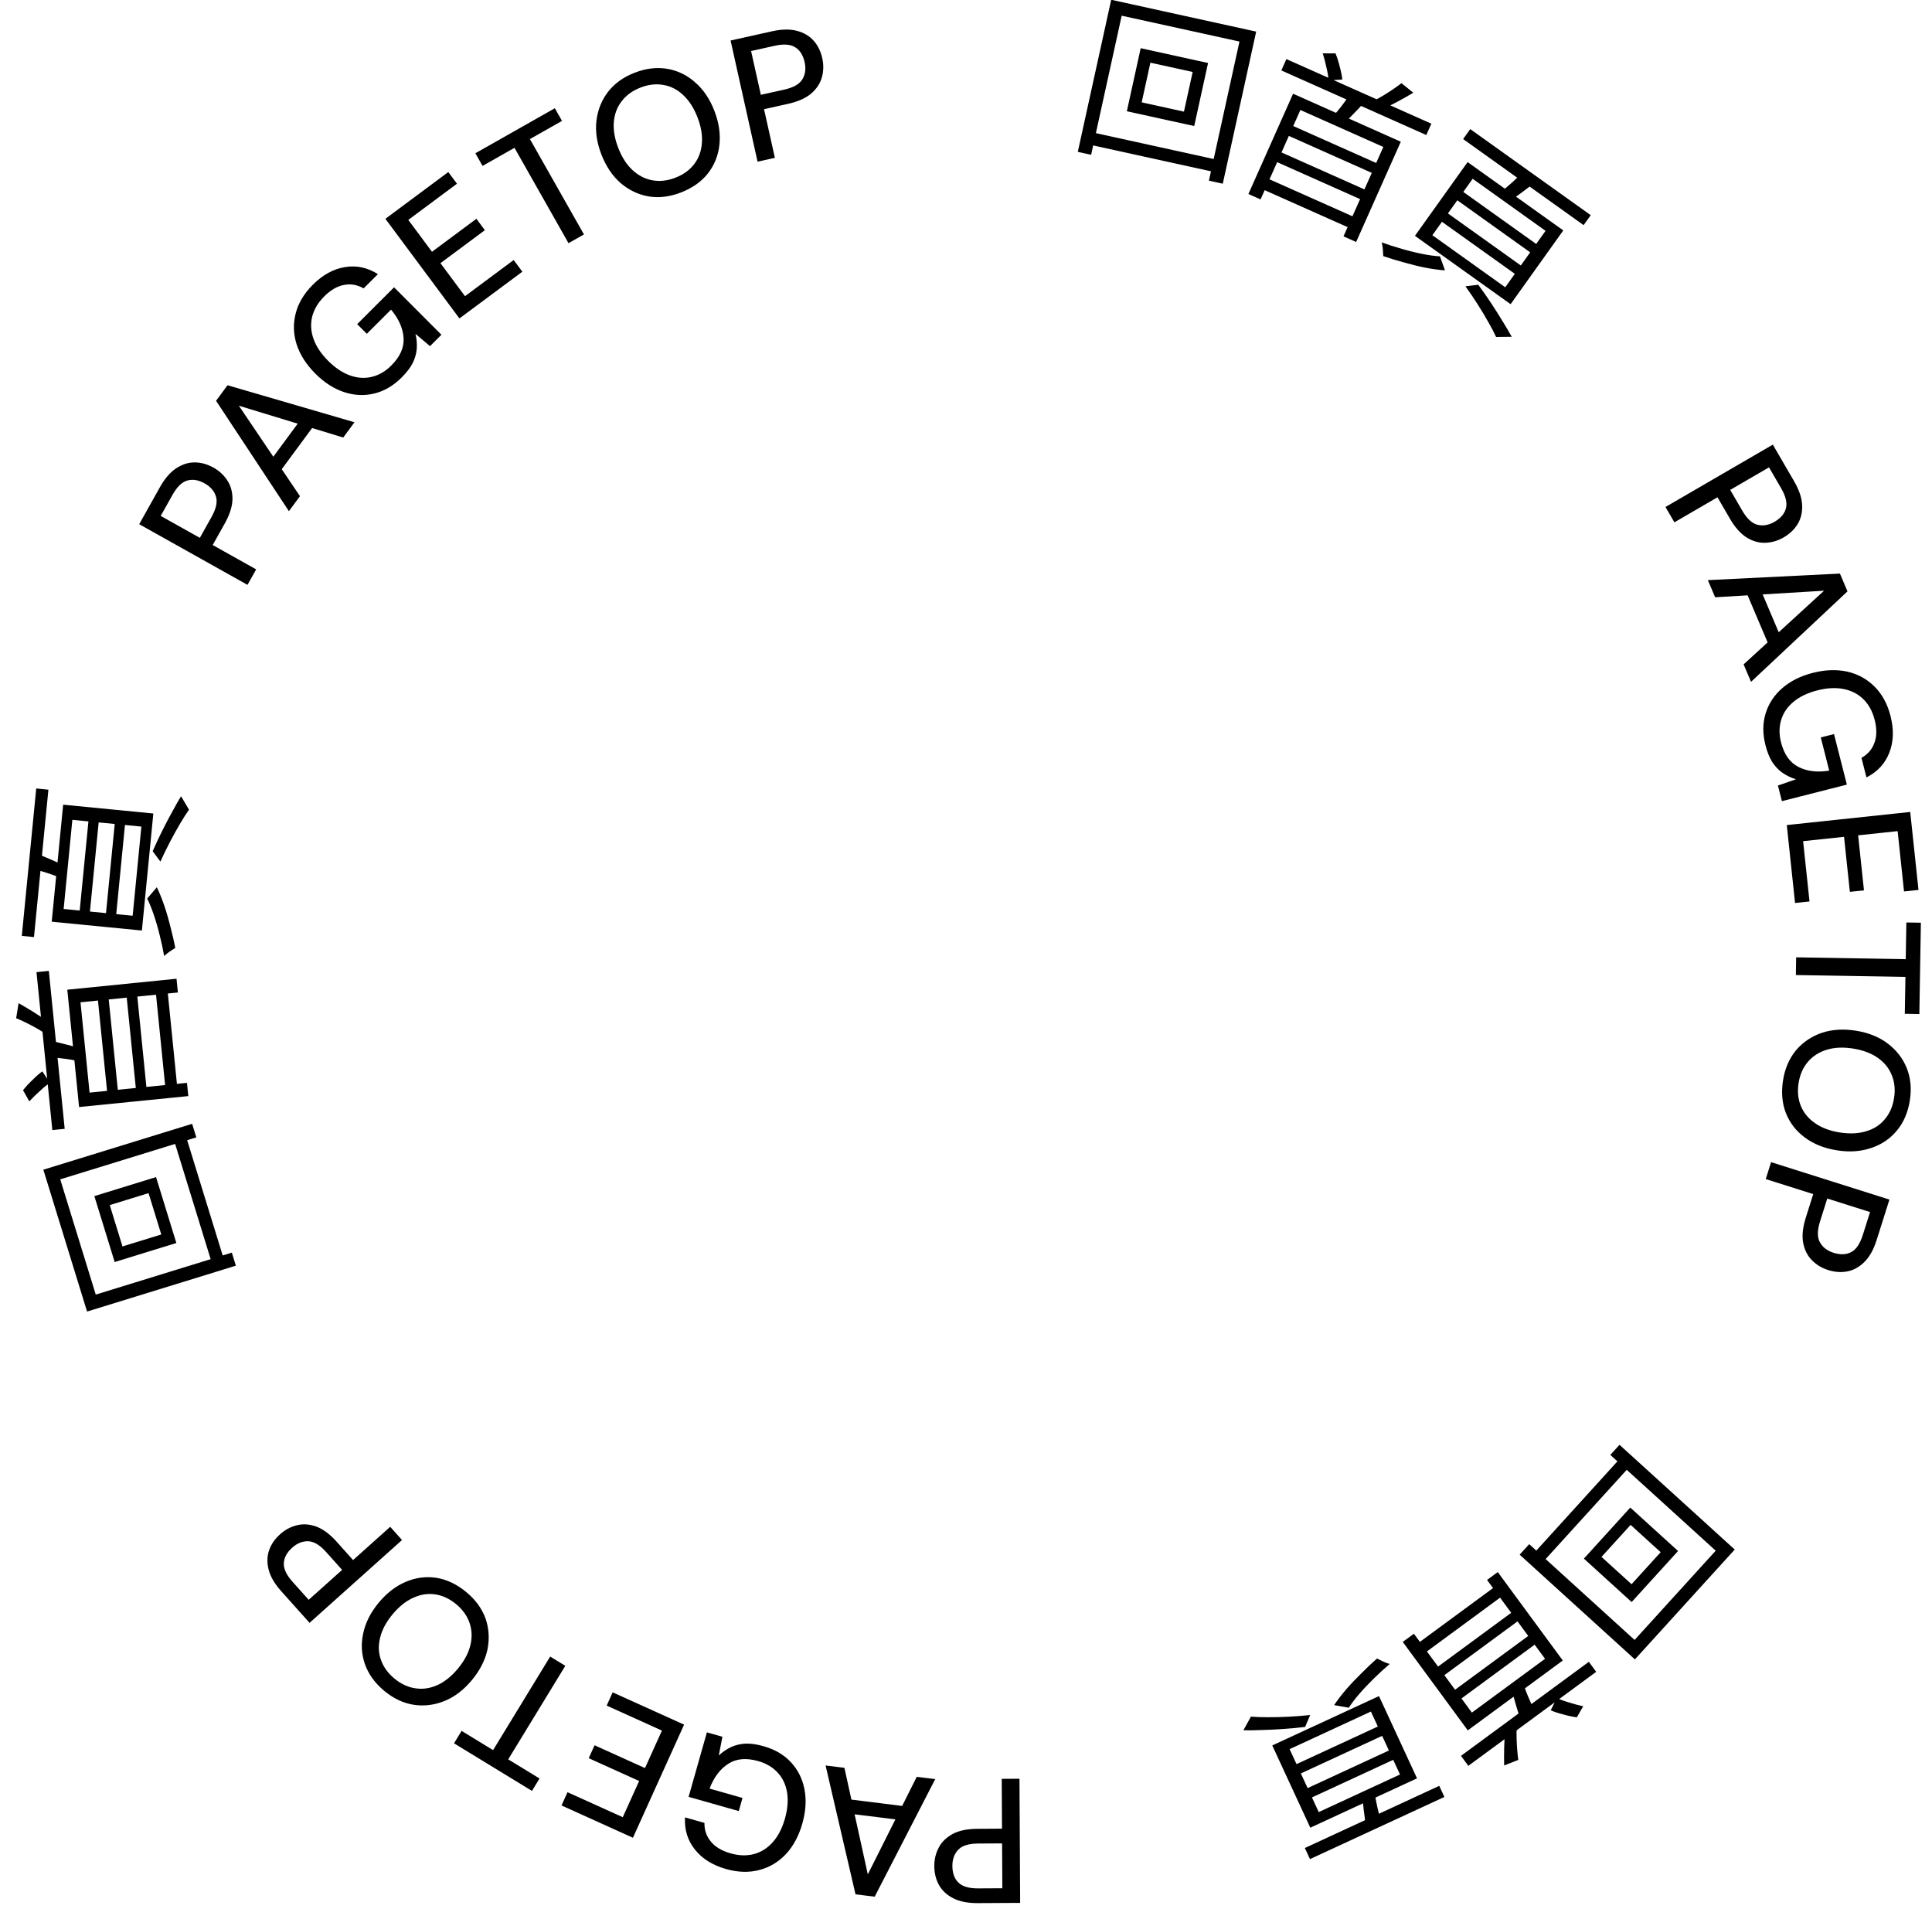
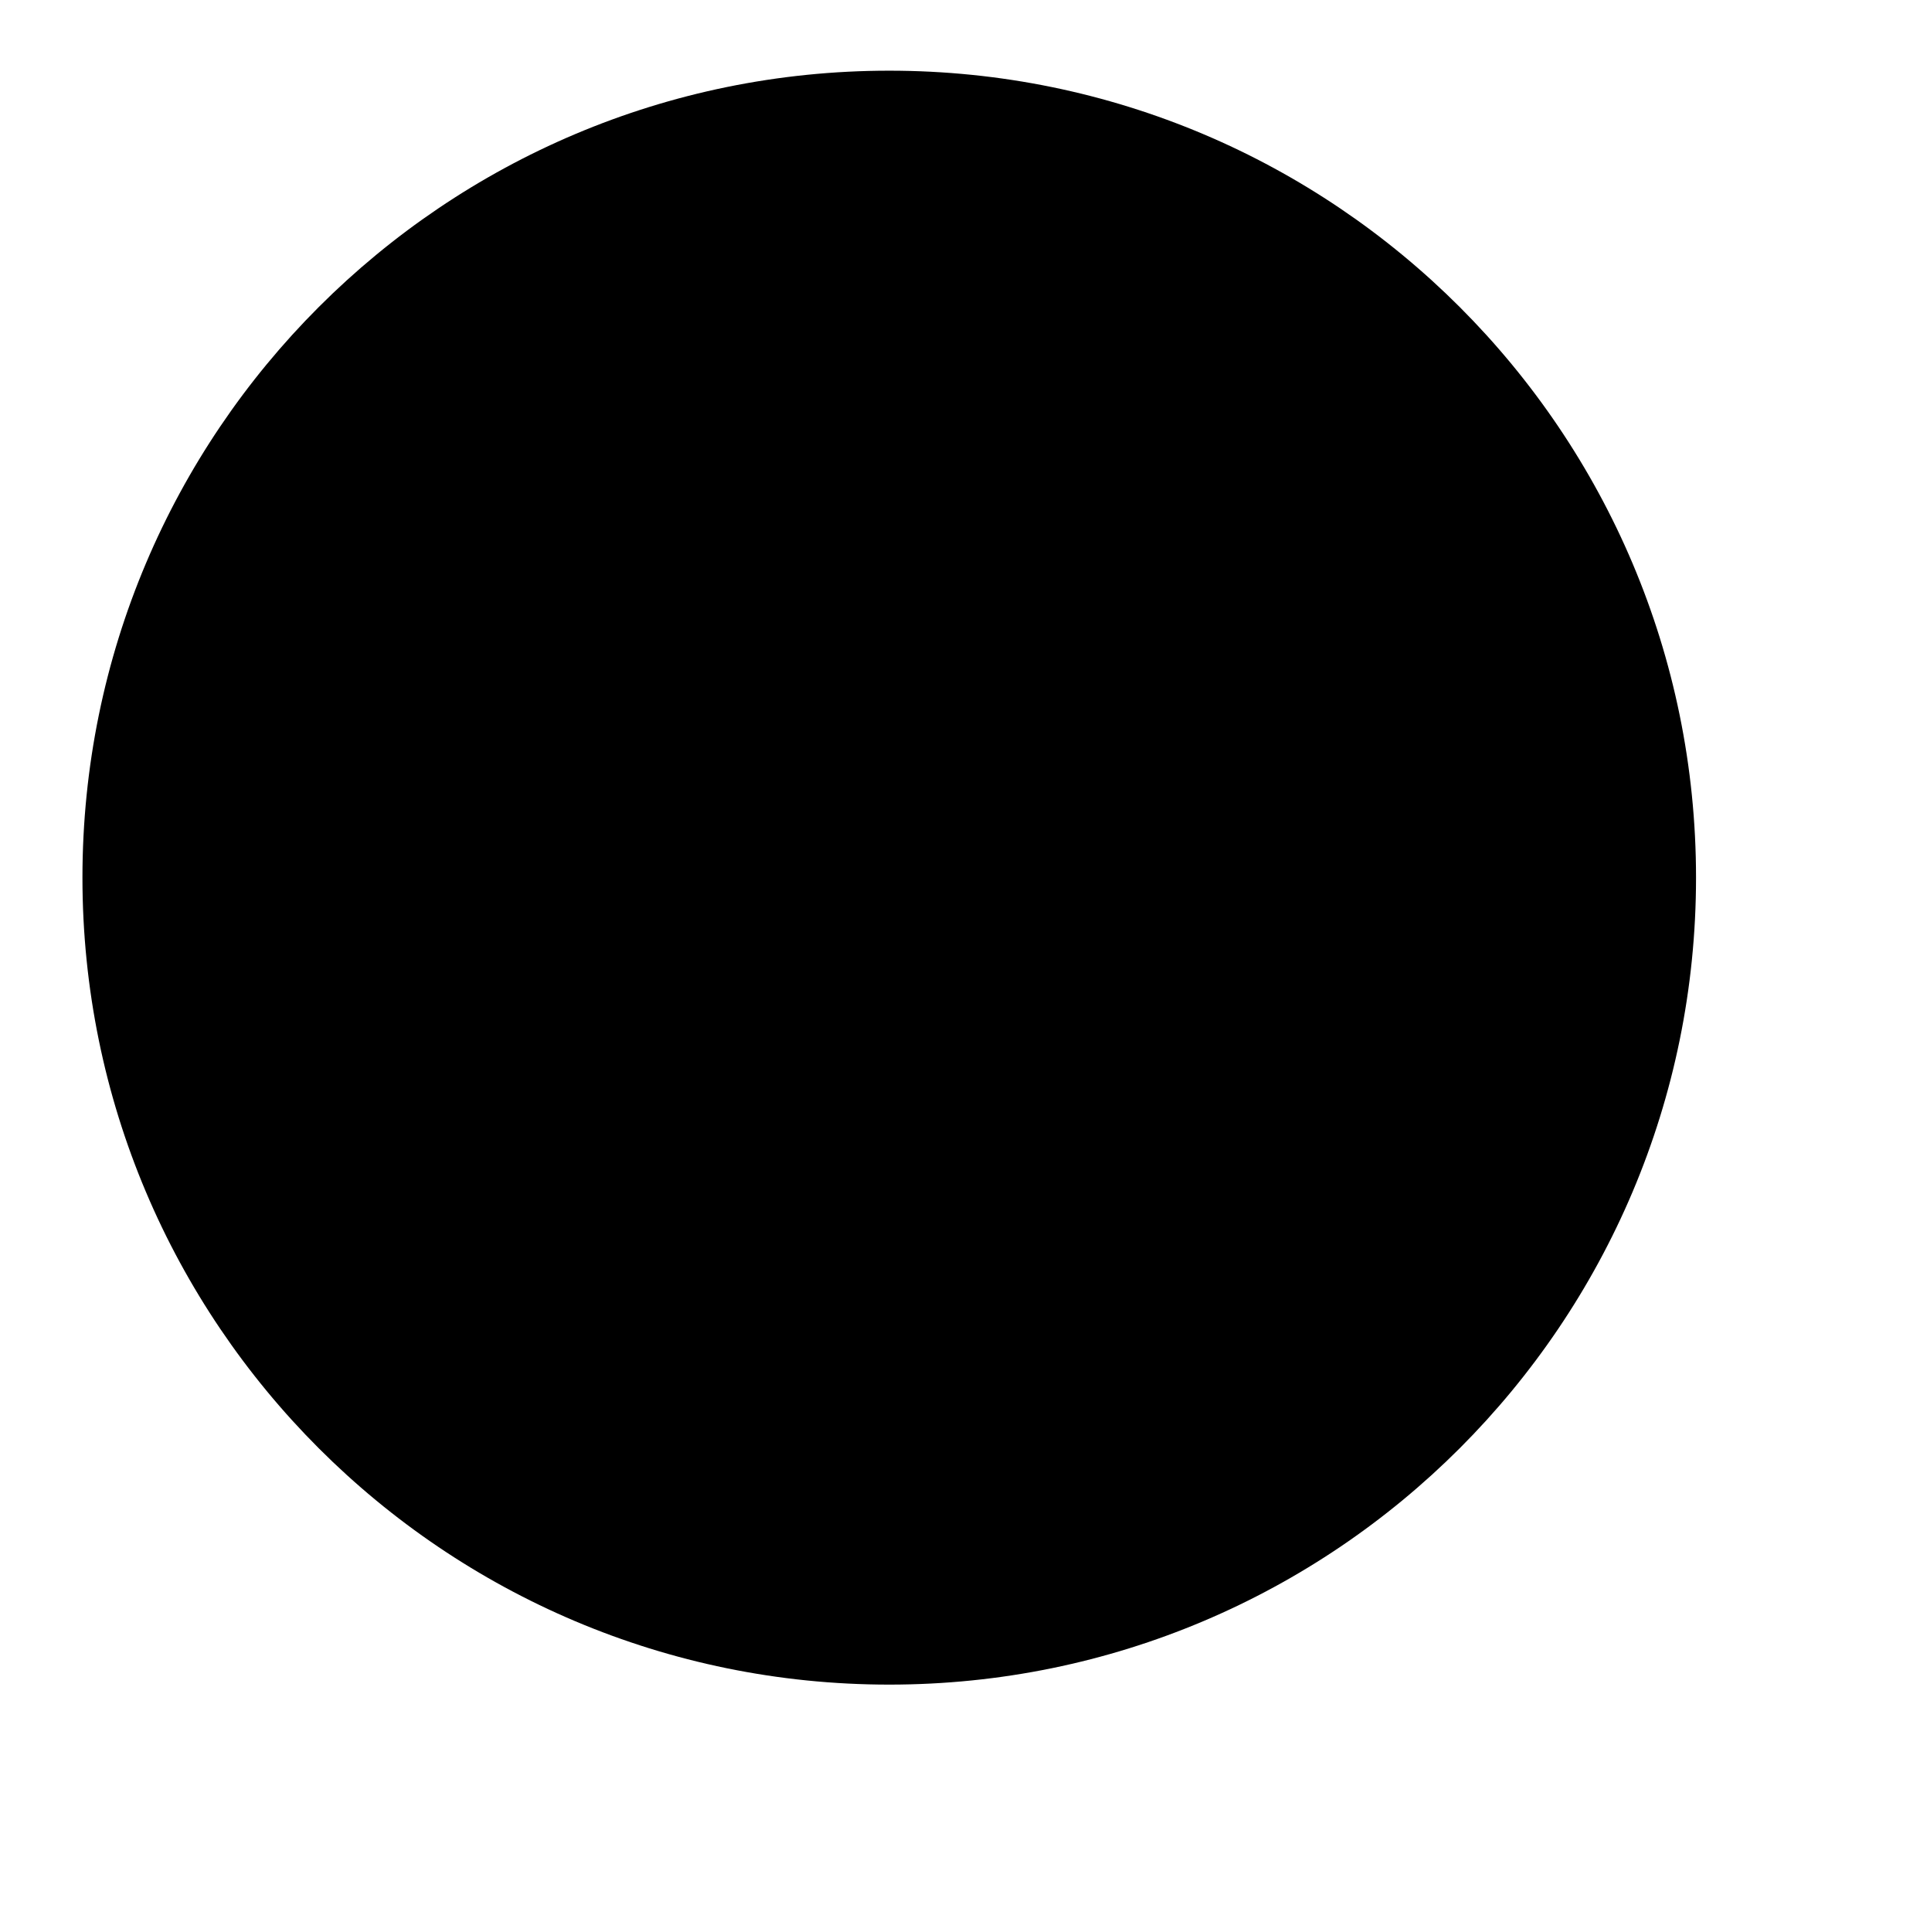
- <svg xmlns="http://www.w3.org/2000/svg" width="165" height="163" viewBox="0 0 165 163" fill="none">
-   <path d="M21.137 49.945L11.888 44.763L13.658 41.605C14.072 40.865 14.536 40.327 15.049 39.989C15.562 39.652 16.09 39.484 16.632 39.487C17.174 39.49 17.71 39.64 18.238 39.936C18.74 40.217 19.139 40.591 19.433 41.057C19.724 41.509 19.864 42.044 19.853 42.663C19.833 43.277 19.613 43.958 19.194 44.707L18.165 46.543L21.878 48.623L21.137 49.945ZM17.068 45.929L18.067 44.145C18.457 43.449 18.584 42.872 18.447 42.414C18.307 41.941 17.985 41.565 17.483 41.283C16.946 40.983 16.448 40.9 15.99 41.037C15.536 41.165 15.114 41.577 14.725 42.273L13.725 44.056L17.068 45.929ZM24.674 43.652L18.453 34.226L19.433 32.898L30.275 36.059L29.313 37.363L20.401 34.647L25.618 42.372L24.674 43.652ZM23.608 40.683L22.885 39.622L25.843 35.612L27.07 35.99L23.608 40.683ZM34.302 32.235C33.595 32.942 32.816 33.398 31.967 33.604C31.117 33.811 30.257 33.771 29.386 33.484C28.515 33.198 27.695 32.669 26.924 31.898C26.161 31.133 25.633 30.311 25.341 29.433C25.056 28.548 25.025 27.666 25.247 26.788C25.469 25.896 25.959 25.071 26.716 24.315C27.566 23.466 28.484 22.964 29.47 22.808C30.448 22.644 31.383 22.845 32.275 23.41L31.053 24.629C30.532 24.322 29.982 24.221 29.404 24.328C28.819 24.428 28.247 24.756 27.69 25.312C27.161 25.84 26.818 26.418 26.66 27.046C26.51 27.667 26.549 28.299 26.776 28.942C27.005 29.584 27.418 30.206 28.017 30.806C28.624 31.413 29.248 31.831 29.89 32.06C30.533 32.289 31.157 32.329 31.764 32.18C32.371 32.03 32.921 31.71 33.414 31.217C34.172 30.461 34.522 29.676 34.466 28.862C34.416 28.041 34.06 27.234 33.397 26.441L31.328 28.506L30.504 27.681L33.655 24.535L37.7 28.586L36.725 29.56L35.483 28.51C35.59 28.959 35.626 29.395 35.589 29.816C35.553 30.223 35.435 30.626 35.235 31.026C35.028 31.419 34.717 31.822 34.302 32.235ZM39.238 27.194L32.914 18.685L38.287 14.692L39.028 15.689L34.871 18.779L36.894 21.502L40.687 18.683L41.41 19.655L37.617 22.474L39.713 25.294L43.87 22.204L44.611 23.201L39.238 27.194ZM48.554 20.767L43.94 12.623L41.212 14.169L40.6 13.088L47.386 9.243L47.998 10.324L45.258 11.877L49.872 20.02L48.554 20.767ZM58.164 16.434C57.214 16.804 56.294 16.918 55.405 16.776C54.521 16.622 53.724 16.244 53.014 15.643C52.309 15.028 51.759 14.213 51.363 13.197C50.972 12.19 50.83 11.227 50.938 10.307C51.052 9.375 51.382 8.553 51.929 7.842C52.485 7.127 53.239 6.585 54.189 6.215C55.158 5.838 56.089 5.725 56.982 5.876C57.875 6.027 58.669 6.412 59.364 7.029C60.066 7.634 60.612 8.44 61.004 9.447C61.399 10.463 61.544 11.436 61.44 12.365C61.341 13.281 61.014 14.096 60.458 14.811C59.898 15.516 59.133 16.057 58.164 16.434ZM57.69 15.172C58.367 14.909 58.899 14.523 59.287 14.015C59.674 13.507 59.893 12.912 59.942 12.232C60.001 11.549 59.875 10.807 59.564 10.007C59.253 9.207 58.844 8.575 58.339 8.111C57.843 7.643 57.282 7.357 56.657 7.254C56.028 7.141 55.375 7.216 54.697 7.48C54.02 7.744 53.487 8.129 53.1 8.638C52.709 9.136 52.484 9.728 52.425 10.412C52.366 11.095 52.492 11.837 52.803 12.637C53.114 13.437 53.523 14.069 54.028 14.533C54.534 14.997 55.101 15.286 55.73 15.399C56.359 15.511 57.012 15.436 57.69 15.172ZM64.699 13.808L62.395 3.46L65.928 2.673C66.756 2.489 67.466 2.475 68.06 2.633C68.654 2.79 69.13 3.072 69.49 3.478C69.849 3.884 70.095 4.383 70.226 4.974C70.351 5.536 70.338 6.082 70.188 6.612C70.044 7.13 69.738 7.591 69.27 7.996C68.799 8.39 68.145 8.681 67.307 8.867L65.252 9.325L66.177 13.479L64.699 13.808ZM64.979 8.098L66.975 7.653C67.753 7.48 68.268 7.19 68.519 6.782C68.777 6.363 68.844 5.872 68.718 5.31C68.585 4.709 68.314 4.283 67.906 4.033C67.509 3.78 66.921 3.74 66.142 3.913L64.146 4.358L64.979 8.098ZM98.248 5.352L97.505 8.739L101.114 9.532L101.858 6.144L98.248 5.352ZM97.419 4.115L103.173 5.379L101.991 10.763L96.237 9.5L97.419 4.115ZM94.9 -0.02L107.282 2.699L104.43 15.687L103.246 15.427L105.855 3.548L95.796 1.34L93.187 13.218L92.048 12.968L94.9 -0.02ZM93.105 11.262L104.333 13.727L104.102 14.777L92.875 12.312L93.105 11.262ZM110.228 10.663L117.823 14.047L117.447 14.891L109.852 11.507L110.228 10.663ZM109.223 12.918L116.818 16.302L116.448 17.132L108.853 13.748L109.223 12.918ZM108.2 15.214L115.836 18.617L115.423 19.544L107.787 16.141L108.2 15.214ZM109.863 5.045L122.244 10.562L121.812 11.53L109.431 6.014L109.863 5.045ZM110.435 8.003L119.634 12.102L115.819 20.665L114.74 20.184L118.142 12.548L111.059 9.392L107.657 17.028L106.619 16.566L110.435 8.003ZM115.299 8.064L116.528 8.728C116.218 9.076 115.893 9.423 115.551 9.768C115.222 10.108 114.928 10.397 114.667 10.635L113.739 10.039C113.907 9.86 114.086 9.657 114.275 9.432C114.468 9.197 114.652 8.959 114.826 8.716C115.01 8.477 115.167 8.26 115.299 8.064ZM119.69 7.103L120.702 7.919C120.28 8.172 119.843 8.42 119.393 8.662C118.943 8.903 118.538 9.104 118.179 9.265L117.416 8.56C117.659 8.436 117.917 8.291 118.19 8.125C118.462 7.96 118.726 7.79 118.98 7.616C119.248 7.436 119.485 7.266 119.69 7.103ZM112.966 4.555L114.058 4.56C114.205 4.924 114.329 5.316 114.429 5.737C114.542 6.152 114.612 6.504 114.639 6.792L113.462 6.865C113.449 6.571 113.39 6.208 113.285 5.774C113.193 5.335 113.087 4.929 112.966 4.555ZM124.46 17.104L123.659 18.225L129.883 22.67L130.684 21.549L124.46 17.104ZM123.149 18.94L122.33 20.086L128.554 24.531L129.373 23.385L123.149 18.94ZM125.772 15.267L124.971 16.389L131.195 20.834L131.996 19.713L125.772 15.267ZM125.339 13.841L133.51 19.677L129.012 25.975L120.841 20.139L125.339 13.841ZM125.152 24.447L126.249 24.318C126.623 24.821 126.988 25.342 127.346 25.884C127.704 26.425 128.033 26.945 128.334 27.445C128.64 27.937 128.898 28.375 129.107 28.76L127.774 28.776C127.604 28.406 127.381 27.98 127.105 27.498C126.837 27.021 126.537 26.521 126.204 25.998C125.87 25.474 125.52 24.957 125.152 24.447ZM125.564 11.024L135.855 18.375L135.247 19.225L124.957 11.875L125.564 11.024ZM130.004 14.736L131.004 15.655C130.645 15.931 130.282 16.206 129.915 16.477C129.553 16.74 129.236 16.966 128.964 17.156L128.212 16.359C128.482 16.155 128.79 15.897 129.136 15.586C129.483 15.275 129.772 14.991 130.004 14.736ZM122.978 21.889L123.406 23.088C122.886 23.052 122.316 22.973 121.695 22.852C121.088 22.729 120.476 22.577 119.86 22.398C119.246 22.232 118.671 22.057 118.133 21.871C118.13 21.72 118.119 21.526 118.101 21.29C118.078 21.063 118.045 20.866 118.003 20.699C118.534 20.892 119.104 21.076 119.712 21.25C120.328 21.43 120.925 21.576 121.501 21.69C122.077 21.804 122.57 21.87 122.978 21.889ZM142.239 43.295L151.406 37.97L153.225 41.099C153.651 41.833 153.878 42.506 153.908 43.12C153.937 43.733 153.813 44.273 153.534 44.738C153.256 45.203 152.855 45.588 152.331 45.892C151.833 46.181 151.309 46.334 150.758 46.351C150.221 46.371 149.689 46.219 149.162 45.894C148.643 45.565 148.169 45.029 147.738 44.287L146.68 42.467L143 44.605L142.239 43.295ZM147.767 41.835L148.794 43.603C149.195 44.293 149.627 44.696 150.091 44.811C150.569 44.931 151.057 44.846 151.555 44.557C152.087 44.247 152.411 43.861 152.527 43.396C152.648 42.941 152.508 42.368 152.107 41.679L151.08 39.911L147.767 41.835ZM145.857 49.541L157.137 48.981L157.782 50.501L149.545 58.227L148.911 56.735L155.783 50.444L146.479 51.005L145.857 49.541ZM148.955 50.135L150.236 50.051L152.184 54.638L151.234 55.502L148.955 50.135ZM150.776 63.631C150.53 62.663 150.534 61.76 150.79 60.924C151.046 60.088 151.519 59.368 152.21 58.766C152.9 58.163 153.773 57.726 154.83 57.457C155.877 57.191 156.853 57.156 157.757 57.353C158.664 57.559 159.439 57.982 160.081 58.621C160.735 59.267 161.194 60.108 161.458 61.145C161.755 62.31 161.719 63.356 161.351 64.283C160.992 65.208 160.343 65.91 159.402 66.389L158.976 64.716C159.506 64.424 159.873 64.003 160.076 63.451C160.289 62.897 160.299 62.238 160.104 61.475C159.92 60.751 159.598 60.161 159.138 59.705C158.68 59.259 158.117 58.97 157.448 58.838C156.779 58.706 156.033 58.745 155.211 58.954C154.38 59.166 153.702 59.49 153.177 59.926C152.652 60.361 152.3 60.878 152.119 61.477C151.938 62.075 151.933 62.712 152.105 63.387C152.369 64.424 152.866 65.126 153.595 65.492C154.326 65.869 155.202 65.974 156.222 65.808L155.501 62.975L156.631 62.687L157.73 67.002L152.182 68.415L151.842 67.08L153.379 66.548C152.937 66.41 152.545 66.218 152.201 65.972C151.869 65.734 151.583 65.427 151.341 65.05C151.109 64.672 150.921 64.199 150.776 63.631ZM152.598 70.457L163.14 69.338L163.846 75.995L162.611 76.126L162.065 70.975L158.691 71.333L159.19 76.032L157.985 76.16L157.487 71.461L153.992 71.832L154.539 76.982L153.304 77.113L152.598 70.457ZM153.398 81.751L162.757 81.91L162.81 78.775L164.051 78.796L163.919 86.595L162.677 86.574L162.731 83.424L153.373 83.265L153.398 81.751ZM152.277 92.263C152.436 91.256 152.8 90.404 153.37 89.707C153.948 89.021 154.676 88.522 155.553 88.211C156.438 87.911 157.42 87.846 158.497 88.016C159.564 88.184 160.468 88.546 161.208 89.103C161.957 89.67 162.501 90.369 162.84 91.2C163.177 92.04 163.267 92.964 163.108 93.971C162.946 94.998 162.575 95.86 161.995 96.555C161.415 97.251 160.684 97.744 159.8 98.034C158.924 98.335 157.953 98.402 156.886 98.234C155.809 98.064 154.895 97.7 154.145 97.142C153.403 96.596 152.863 95.903 152.526 95.062C152.198 94.224 152.115 93.29 152.277 92.263ZM153.606 92.488C153.493 93.206 153.558 93.861 153.802 94.451C154.047 95.041 154.45 95.529 155.013 95.914C155.574 96.309 156.279 96.574 157.126 96.708C157.974 96.841 158.726 96.806 159.381 96.603C160.035 96.41 160.564 96.069 160.968 95.581C161.382 95.094 161.646 94.492 161.759 93.774C161.873 93.056 161.807 92.401 161.563 91.811C161.329 91.222 160.931 90.73 160.37 90.335C159.809 89.94 159.104 89.675 158.256 89.542C157.409 89.408 156.657 89.443 156.001 89.646C155.346 89.849 154.811 90.194 154.397 90.681C153.983 91.168 153.719 91.77 153.606 92.488ZM151.256 99.243L161.365 102.439L160.273 105.89C160.018 106.699 159.673 107.32 159.239 107.755C158.805 108.19 158.322 108.461 157.791 108.568C157.259 108.675 156.705 108.638 156.127 108.455C155.578 108.281 155.112 107.997 154.729 107.6C154.353 107.216 154.107 106.72 153.993 106.112C153.887 105.507 153.964 104.796 154.223 103.977L154.857 101.97L150.8 100.687L151.256 99.243ZM156.056 102.349L155.44 104.298C155.199 105.059 155.192 105.65 155.419 106.071C155.653 106.505 156.044 106.809 156.593 106.982C157.18 107.168 157.684 107.147 158.105 106.92C158.523 106.703 158.853 106.214 159.093 105.453L159.709 103.504L156.056 102.349ZM141.827 132.551L139.261 130.218L136.775 132.953L139.342 135.285L141.827 132.551ZM143.313 132.448L139.35 136.807L135.27 133.099L139.233 128.74L143.313 132.448ZM148.153 132.324L139.626 141.705L129.786 132.761L130.601 131.864L139.601 140.044L146.528 132.423L137.528 124.243L138.313 123.38L148.153 132.324ZM139.265 125.147L131.534 133.653L130.738 132.93L138.47 124.423L139.265 125.147ZM131.259 140.304L124.56 145.229L124.013 144.484L130.712 139.559L131.259 140.304ZM129.797 138.315L123.098 143.24L122.56 142.508L129.259 137.583L129.797 138.315ZM128.308 136.289L121.572 141.241L120.971 140.424L127.707 135.472L128.308 136.289ZM136.322 142.766L125.4 150.795L124.773 149.941L135.694 141.912L136.322 142.766ZM133.468 141.8L125.354 147.766L119.801 140.212L120.753 139.513L125.704 146.248L131.952 141.655L127 134.92L127.915 134.247L133.468 141.8ZM131.008 145.996L129.822 146.736C129.673 146.294 129.533 145.84 129.402 145.372C129.269 144.918 129.164 144.52 129.087 144.175L130.064 143.664C130.136 143.899 130.224 144.154 130.326 144.43C130.434 144.713 130.551 144.991 130.676 145.263C130.792 145.541 130.903 145.785 131.008 145.996ZM129.67 150.288L128.46 150.764C128.449 150.271 128.45 149.769 128.462 149.258C128.475 148.748 128.501 148.297 128.539 147.905L129.53 147.591C129.517 147.863 129.515 148.159 129.524 148.478C129.533 148.797 129.55 149.11 129.576 149.418C129.599 149.739 129.63 150.029 129.67 150.288ZM135.212 145.706L134.667 146.652C134.278 146.6 133.876 146.513 133.461 146.392C133.044 146.285 132.704 146.172 132.44 146.052L132.959 144.994C133.22 145.128 133.565 145.256 133.994 145.38C134.421 145.517 134.827 145.626 135.212 145.706ZM118.618 149.486L118.04 148.235L111.098 151.445L111.677 152.696L118.618 149.486ZM117.671 147.438L117.08 146.159L110.138 149.37L110.729 150.648L117.671 147.438ZM119.566 151.534L118.987 150.283L112.045 153.493L112.624 154.744L119.566 151.534ZM121.019 151.863L111.905 156.078L108.657 149.053L117.771 144.839L121.019 151.863ZM111.894 146.455L111.463 147.472C110.842 147.548 110.208 147.608 109.56 147.651C108.913 147.695 108.298 147.723 107.715 147.737C107.136 147.76 106.627 147.767 106.189 147.758L106.835 146.592C107.24 146.627 107.721 146.644 108.277 146.643C108.823 146.646 109.406 146.632 110.026 146.601C110.646 146.571 111.269 146.522 111.894 146.455ZM123.356 153.452L111.878 158.76L111.439 157.812L122.917 152.504L123.356 153.452ZM117.934 155.475L116.641 155.89C116.578 155.441 116.519 154.99 116.465 154.536C116.416 154.092 116.376 153.704 116.345 153.374L117.41 153.115C117.454 153.451 117.525 153.846 117.625 154.3C117.724 154.755 117.827 155.147 117.934 155.475ZM115.193 145.831L113.939 145.609C114.228 145.176 114.578 144.719 114.991 144.239C115.398 143.772 115.832 143.316 116.293 142.869C116.74 142.417 117.177 142.004 117.604 141.628C117.738 141.7 117.911 141.787 118.125 141.888C118.335 141.98 118.522 142.049 118.688 142.095C118.257 142.461 117.815 142.866 117.363 143.308C116.903 143.755 116.48 144.201 116.096 144.645C115.712 145.09 115.411 145.485 115.193 145.831ZM87.066 151.896L87.125 162.498L83.505 162.518C82.657 162.522 81.96 162.385 81.413 162.105C80.866 161.826 80.46 161.449 80.195 160.976C79.93 160.503 79.796 159.964 79.793 159.358C79.789 158.782 79.918 158.252 80.177 157.766C80.427 157.29 80.824 156.904 81.367 156.608C81.911 156.322 82.612 156.177 83.47 156.172L85.575 156.16L85.552 151.905L87.066 151.896ZM85.582 157.417L83.538 157.429C82.74 157.433 82.176 157.608 81.844 157.953C81.503 158.308 81.334 158.774 81.337 159.349C81.341 159.965 81.515 160.439 81.86 160.77C82.195 161.101 82.761 161.265 83.559 161.26L85.604 161.249L85.582 157.417ZM79.872 151.928L74.702 161.969L73.064 161.765L70.508 150.764L72.117 150.964L74.114 160.064L78.294 151.732L79.872 151.928ZM77.805 154.311L77.235 155.461L72.29 154.847L72.019 153.592L77.805 154.311ZM65.215 149.119C66.177 149.391 66.955 149.848 67.55 150.489C68.145 151.13 68.53 151.9 68.705 152.8C68.88 153.699 68.819 154.674 68.522 155.723C68.228 156.762 67.768 157.624 67.144 158.307C66.51 158.988 65.756 159.446 64.882 159.681C63.995 159.923 63.036 159.898 62.006 159.606C60.85 159.278 59.964 158.723 59.346 157.939C58.726 157.165 58.445 156.251 58.502 155.197L60.163 155.668C60.149 156.272 60.33 156.801 60.705 157.254C61.078 157.716 61.643 158.055 62.401 158.27C63.12 158.473 63.792 158.491 64.417 158.322C65.032 158.15 65.565 157.807 66.014 157.295C66.464 156.782 66.805 156.118 67.036 155.302C67.27 154.476 67.33 153.727 67.216 153.054C67.103 152.382 66.832 151.817 66.406 151.361C65.979 150.904 65.43 150.581 64.76 150.391C63.73 150.099 62.874 150.176 62.191 150.623C61.499 151.067 60.968 151.772 60.6 152.738L63.412 153.535L63.094 154.657L58.81 153.443L60.371 147.935L61.697 148.311L61.387 149.907C61.727 149.594 62.09 149.351 62.475 149.176C62.848 149.009 63.258 148.915 63.704 148.895C64.148 148.884 64.651 148.959 65.215 149.119ZM58.424 147.276L54.055 156.936L47.956 154.177L48.468 153.046L53.187 155.18L54.585 152.089L50.28 150.142L50.779 149.038L55.084 150.985L56.532 147.784L51.813 145.649L52.325 144.518L58.424 147.276ZM48.281 142.252L43.404 150.241L46.079 151.875L45.432 152.935L38.775 148.87L39.422 147.81L42.111 149.452L46.988 141.463L48.281 142.252ZM39.823 135.957C40.608 136.608 41.155 137.356 41.463 138.202C41.758 139.05 41.815 139.93 41.635 140.843C41.441 141.758 40.996 142.635 40.3 143.474C39.611 144.306 38.838 144.898 37.981 145.25C37.111 145.604 36.232 145.715 35.345 145.583C34.45 145.444 33.61 145.05 32.825 144.399C32.024 143.735 31.473 142.976 31.171 142.123C30.869 141.269 30.819 140.388 31.021 139.48C31.208 138.573 31.647 137.704 32.336 136.872C33.032 136.033 33.812 135.433 34.674 135.073C35.523 134.714 36.394 134.604 37.289 134.742C38.178 134.889 39.022 135.294 39.823 135.957ZM38.951 136.985C38.391 136.521 37.795 136.244 37.163 136.152C36.531 136.061 35.905 136.159 35.287 136.446C34.66 136.727 34.073 137.198 33.526 137.858C32.978 138.519 32.624 139.183 32.464 139.851C32.297 140.512 32.32 141.141 32.533 141.737C32.74 142.342 33.124 142.876 33.683 143.34C34.243 143.804 34.839 144.081 35.471 144.173C36.097 144.272 36.723 144.181 37.35 143.9C37.976 143.62 38.563 143.149 39.111 142.488C39.658 141.827 40.012 141.163 40.172 140.496C40.332 139.828 40.308 139.192 40.101 138.588C39.894 137.983 39.511 137.449 38.951 136.985ZM34.335 131.511L26.438 138.584L24.023 135.887C23.457 135.256 23.097 134.642 22.944 134.048C22.791 133.453 22.804 132.899 22.982 132.387C23.16 131.875 23.475 131.417 23.927 131.013C24.355 130.629 24.838 130.373 25.374 130.245C25.896 130.117 26.448 130.158 27.029 130.368C27.604 130.586 28.177 131.014 28.75 131.654L30.154 133.222L33.325 130.383L34.335 131.511ZM29.218 134.061L27.854 132.537C27.322 131.943 26.817 131.637 26.339 131.617C25.846 131.598 25.386 131.78 24.957 132.163C24.498 132.574 24.259 133.019 24.24 133.497C24.214 133.967 24.467 134.5 25 135.094L26.364 136.617L29.218 134.061ZM10.461 106.441L13.775 105.419L12.687 101.888L9.373 102.91L10.461 106.441ZM9.794 107.772L8.058 102.142L13.327 100.518L15.062 106.148L9.794 107.772ZM7.436 112.001L3.702 99.887L16.41 95.97L16.767 97.128L5.145 100.71L8.178 110.552L19.8 106.97L20.144 108.084L7.436 112.001ZM18.138 108.005L14.752 97.02L15.78 96.703L19.166 107.688L18.138 108.005ZM9.166 93.398L8.335 85.125L9.255 85.032L10.085 93.305L9.166 93.398ZM11.623 93.151L10.791 84.878L11.696 84.787L12.527 93.06L11.623 93.151ZM14.124 92.9L13.289 84.582L14.298 84.48L15.134 92.798L14.124 92.9ZM4.47 96.503L3.116 83.016L4.17 82.91L5.525 96.397L4.47 96.503ZM6.754 94.538L5.748 84.517L15.075 83.58L15.193 84.755L6.875 85.591L7.65 93.306L15.968 92.471L16.082 93.601L6.754 94.538ZM4.394 90.285L4.36 88.888C4.816 88.984 5.279 89.095 5.748 89.22C6.206 89.337 6.603 89.449 6.939 89.557L6.882 90.659C6.643 90.602 6.379 90.547 6.089 90.495C5.79 90.444 5.491 90.403 5.194 90.372C4.896 90.331 4.629 90.302 4.394 90.285ZM1.38 86.95L1.586 85.666C2.016 85.907 2.447 86.163 2.881 86.434C3.314 86.705 3.689 86.956 4.007 87.188L3.774 88.201C3.545 88.051 3.292 87.899 3.012 87.745C2.733 87.59 2.455 87.446 2.177 87.311C1.889 87.168 1.623 87.047 1.38 86.95ZM2.504 94.052L1.967 93.101C2.21 92.792 2.489 92.49 2.805 92.195C3.109 91.89 3.38 91.655 3.617 91.489L4.264 92.475C4.016 92.631 3.729 92.863 3.405 93.17C3.07 93.467 2.769 93.761 2.504 94.052ZM7.681 77.842L9.053 77.976L9.798 70.364L8.426 70.23L7.681 77.842ZM9.927 78.061L11.329 78.199L12.074 70.587L10.672 70.45L9.927 78.061ZM5.435 77.622L6.807 77.756L7.552 70.144L6.18 70.01L5.435 77.622ZM4.416 78.709L5.394 68.716L13.096 69.469L12.118 79.463L4.416 78.709ZM13.699 73.576L13.04 72.69C13.289 72.116 13.558 71.538 13.848 70.958C14.138 70.378 14.425 69.833 14.708 69.323C14.981 68.812 15.233 68.37 15.462 67.996L16.141 69.143C15.906 69.475 15.648 69.881 15.367 70.361C15.088 70.831 14.805 71.341 14.518 71.891C14.231 72.441 13.958 73.003 13.699 73.576ZM1.863 79.92L3.094 67.334L4.134 67.436L2.903 80.022L1.863 79.92ZM2.862 74.22L3.159 72.895C3.578 73.068 3.997 73.246 4.415 73.429C4.824 73.611 5.178 73.772 5.479 73.913L5.163 74.963C4.851 74.831 4.474 74.692 4.032 74.548C3.589 74.403 3.199 74.294 2.862 74.22ZM12.568 76.737L13.393 75.768C13.621 76.237 13.838 76.77 14.043 77.368C14.239 77.956 14.413 78.561 14.565 79.185C14.728 79.799 14.863 80.386 14.971 80.944C14.842 81.023 14.679 81.129 14.483 81.262C14.298 81.396 14.143 81.522 14.02 81.642C13.923 81.085 13.797 80.499 13.644 79.886C13.492 79.262 13.322 78.672 13.133 78.116C12.944 77.56 12.755 77.1 12.568 76.737Z" fill="black" />
+ <svg xmlns="http://www.w3.org/2000/svg" width="163" height="164" viewBox="0 0 163 164" fill="none">
+   <path d="M144 74.5C144 112.332 113.332 143 75.5 143C37.669 143 7 112.332 7 74.5C7 36.669 37.669 6 75.5 6C113.332 6 144 36.669 144 74.5Z" fill="black" />
</svg>
